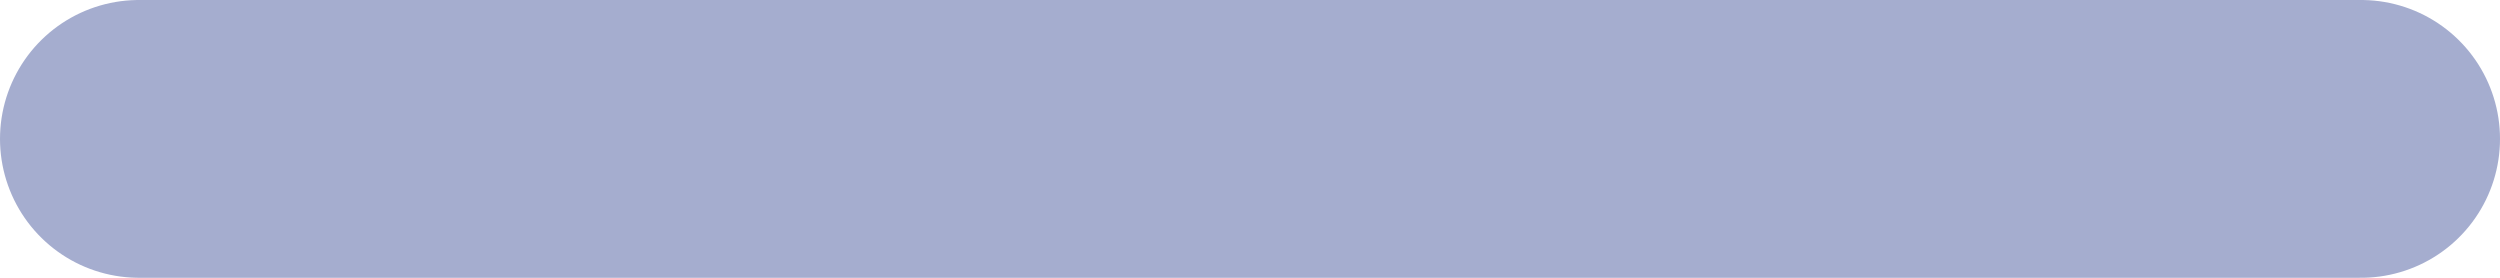
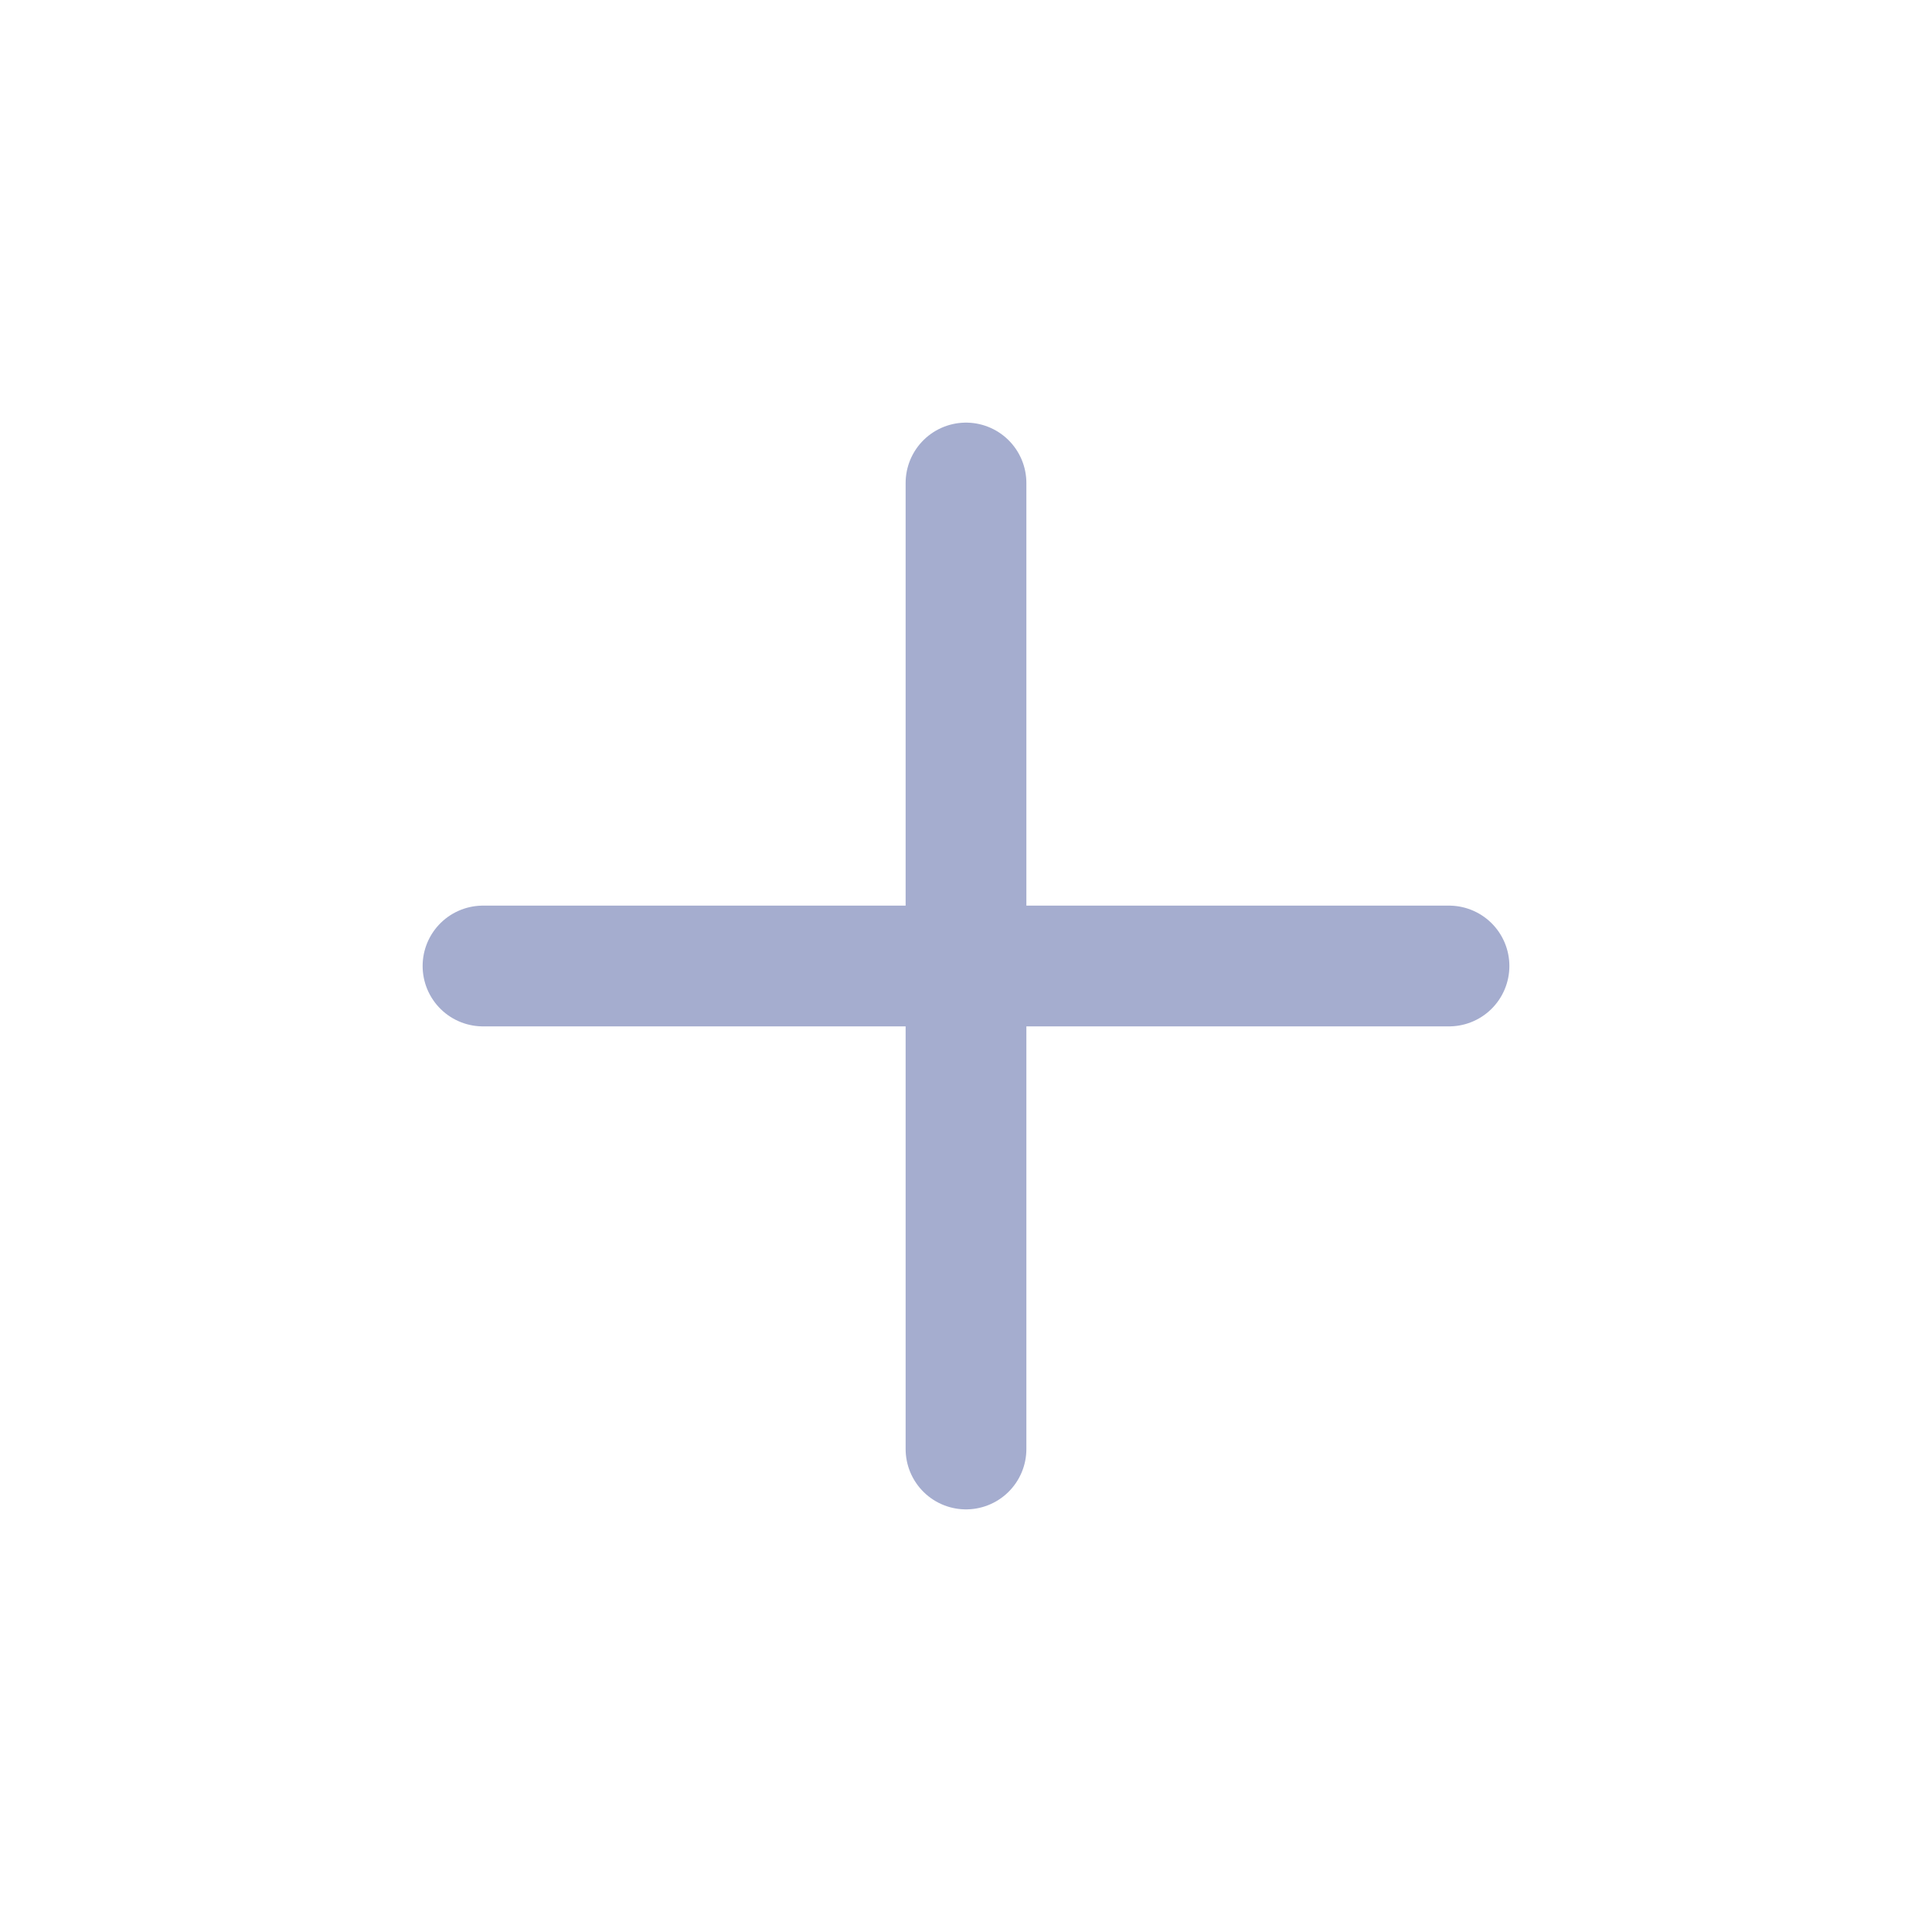
- <svg xmlns="http://www.w3.org/2000/svg" width="18" height="2" viewBox="0 0 18 2" fill="none">
-   <path d="M1 1H17" stroke="#A5ADCF" stroke-width="2" stroke-linecap="round" stroke-linejoin="round" />
+ <svg xmlns="http://www.w3.org/2000/svg" width="32" height="32" viewBox="0 0 32 32" fill="none">
+   <path d="M16 8V24" stroke="#A5ADCF" stroke-width="2" stroke-linecap="round" stroke-linejoin="round" />
+   <path d="M8 16H24" stroke="#A5ADCF" stroke-width="2" stroke-linecap="round" stroke-linejoin="round" />
</svg>
